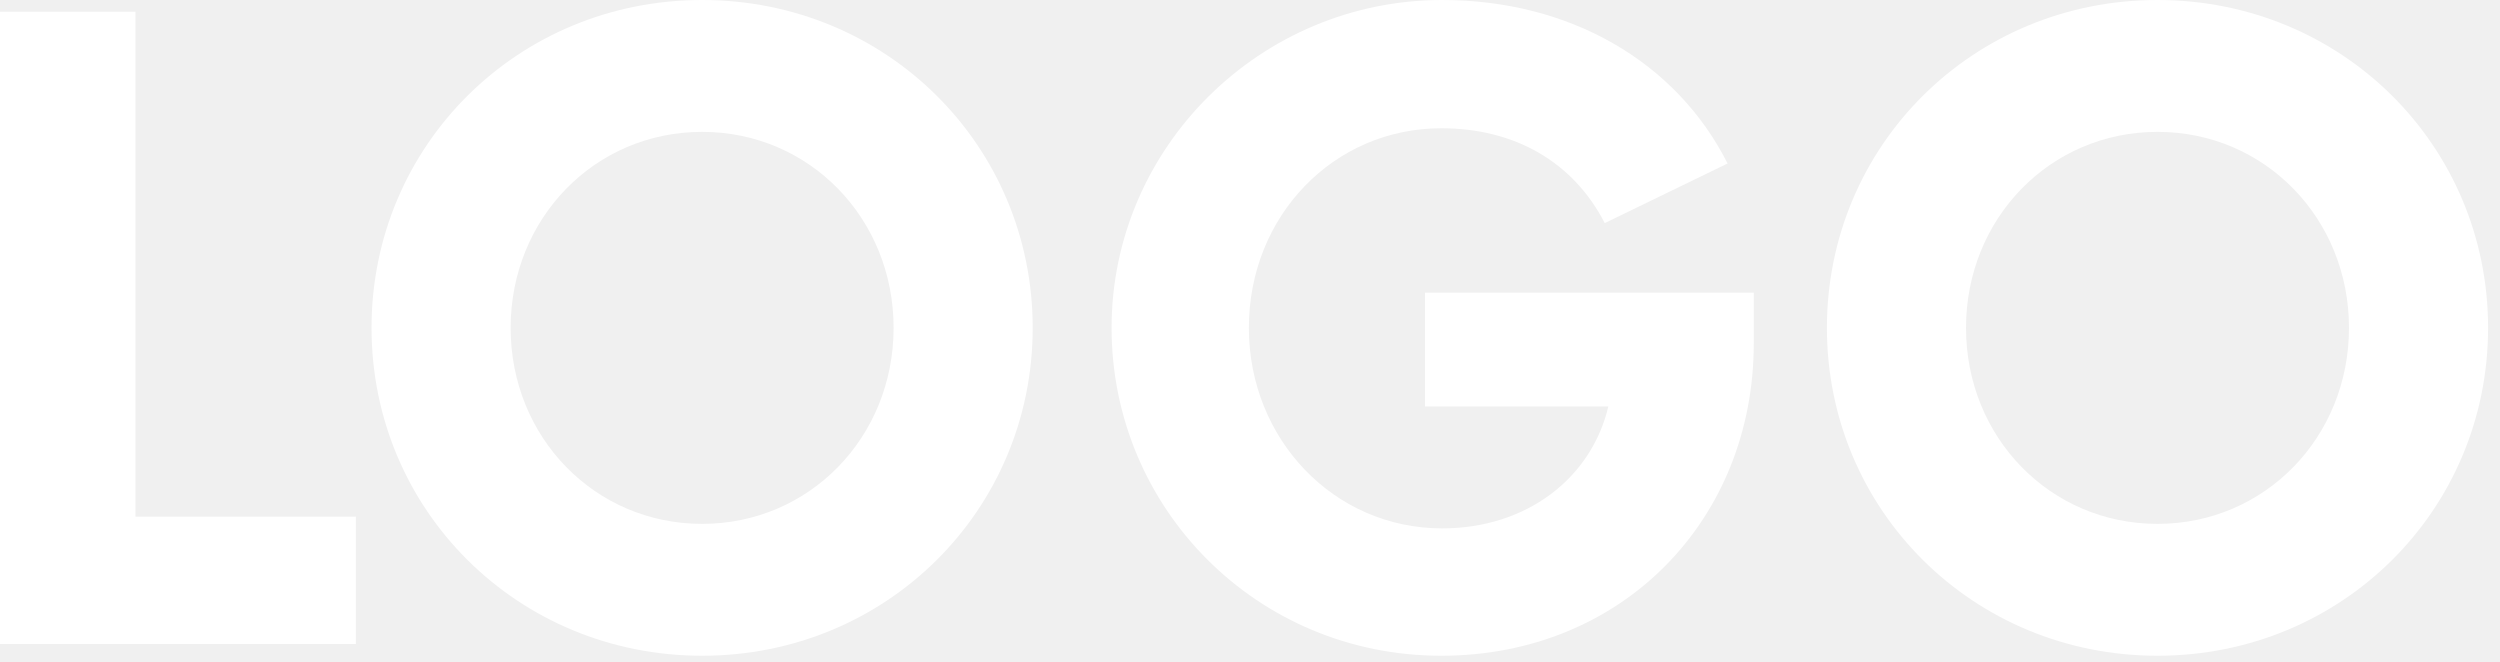
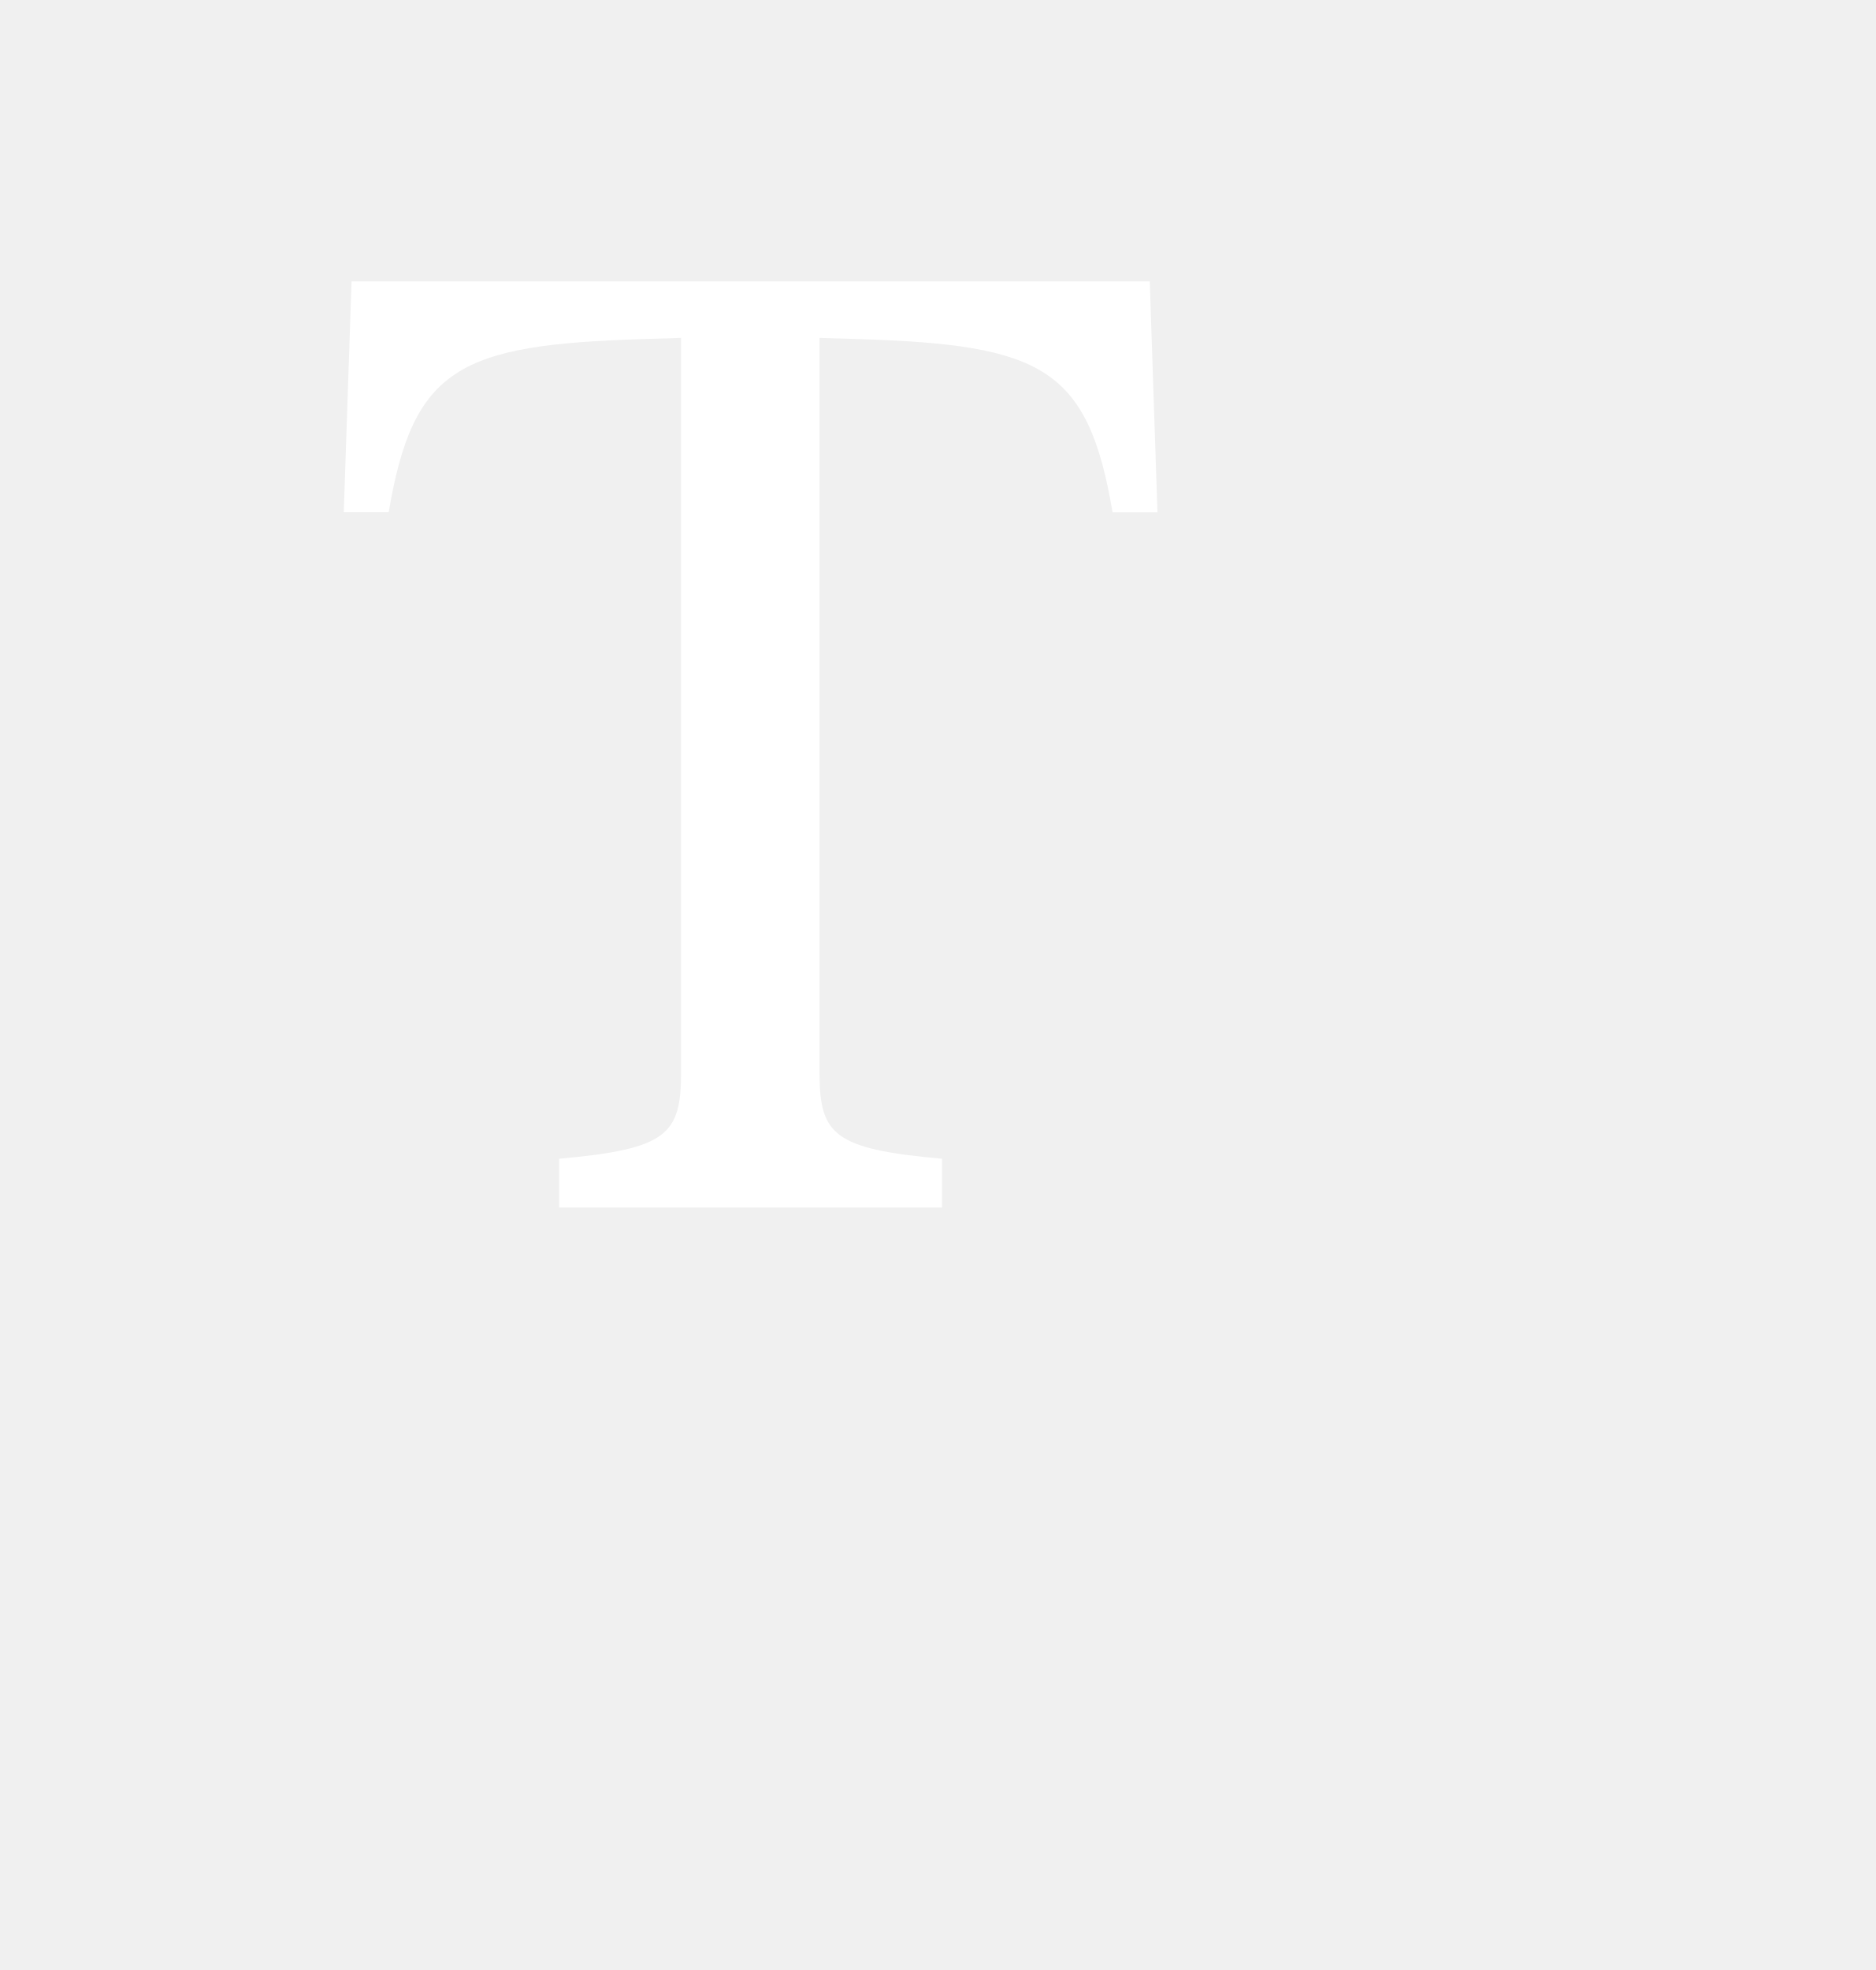
- <svg xmlns="http://www.w3.org/2000/svg" width="155" height="41" viewBox="0 0 155 41" fill="none">
-   <path d="M0 0.728V39.928H22.064V32.032H8.4V0.728H0Z" fill="white" />
-   <path d="M64.027 20.328C64.027 9.016 54.955 0 43.531 0C32.107 0 23.035 9.016 23.035 20.328C23.035 31.64 32.107 40.656 43.531 40.656C54.955 40.656 64.027 31.64 64.027 20.328ZM55.403 20.328C55.403 27.104 50.195 32.48 43.531 32.48C36.867 32.48 31.659 27.104 31.659 20.328C31.659 13.552 36.867 8.176 43.531 8.176C50.195 8.176 55.403 13.552 55.403 20.328Z" fill="white" />
-   <path d="M107.11 10.136C103.918 3.808 97.31 0 89.414 0C78.158 0 68.918 9.128 68.918 20.328C68.918 31.528 77.934 40.656 89.358 40.656C100.558 40.656 108.734 32.256 108.734 21.28V18.144H88.35V25.2H99.718C98.654 29.68 94.622 32.76 89.414 32.76C82.694 32.76 77.43 27.216 77.43 20.328C77.43 13.384 82.694 7.952 89.358 7.952C93.894 7.952 97.534 10.024 99.494 13.832L107.11 10.136Z" fill="white" />
-   <path d="M154.261 20.328C154.261 9.016 145.189 0 133.765 0C122.341 0 113.269 9.016 113.269 20.328C113.269 31.64 122.341 40.656 133.765 40.656C145.189 40.656 154.261 31.64 154.261 20.328ZM145.637 20.328C145.637 27.104 140.429 32.48 133.765 32.48C127.101 32.48 121.893 27.104 121.893 20.328C121.893 13.552 127.101 8.176 133.765 8.176C140.429 8.176 145.637 13.552 145.637 20.328Z" fill="white" />
+ <svg xmlns="http://www.w3.org/2000/svg" width="20" height="21" fill="none" class="bi bi-file-font-fill" viewBox="0 0 20 21">
+   <path d="M12.258 3h-8.51l-.083 2.46h.479c.26-1.544.758-1.783 2.693-1.845l.424-.013v7.827c0 .663-.144.82-1.3.923v.52h4.082v-.52c-1.162-.103-1.306-.26-1.306-.923V3.602l.431.013c1.934.062 2.434.301 2.693 1.846h.479L12.258 3z" fill="white" />
</svg>
